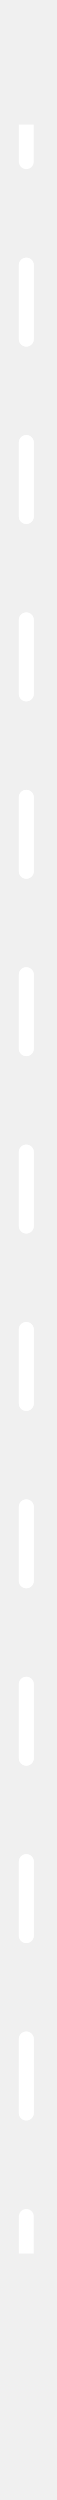
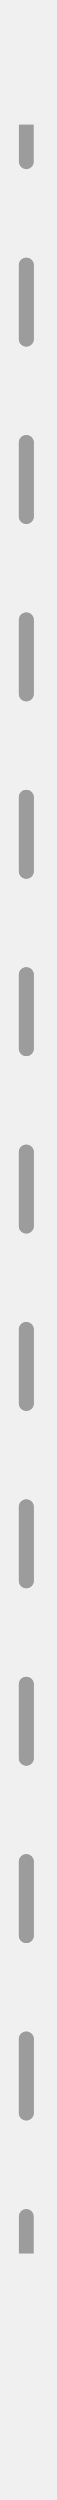
<svg xmlns="http://www.w3.org/2000/svg" version="1.1" id="Layer_1" x="0px" y="0px" viewBox="0 0 19 841.89" style="enable-background:new 0 0 19 841.89;" xml:space="preserve">
  <style type="text/css">
- 	.st0{fill:#FFFFFF;}
- 	.st1{fill:none;stroke:#fff;stroke-width:5;stroke-linecap:round;stroke-miterlimit:10;}
- 	.st2{fill:none;stroke:#fff;stroke-width:5;stroke-linecap:round;stroke-miterlimit:10;stroke-dasharray:24.89,34.846;}
+ 	.st0{fill:#9c9c9c;}
+ 	.st1{fill:none;stroke:#9c9c9c;stroke-width:5;stroke-linecap:round;stroke-miterlimit:10;}
+ 	.st2{fill:none;stroke:#9c9c9c;stroke-width:5;stroke-linecap:round;stroke-miterlimit:10;stroke-dasharray:24.89,34.846;}
</style>
  <g>
    <path class="st0" d="M8.86,41.95V758.9V41.95z" />
    <g>
      <polyline class="st1" points="8.86,54.45 8.86,41.95 8.86,54.45   " />
      <line class="st2" x1="8.86" y1="89.3" x2="8.86" y2="728.98" />
      <polyline class="st1" points="8.86,746.4 8.86,758.9 8.86,746.4   " />
      <line class="st2" x1="8.86" y1="711.55" x2="8.86" y2="71.87" />
    </g>
  </g>
</svg>
